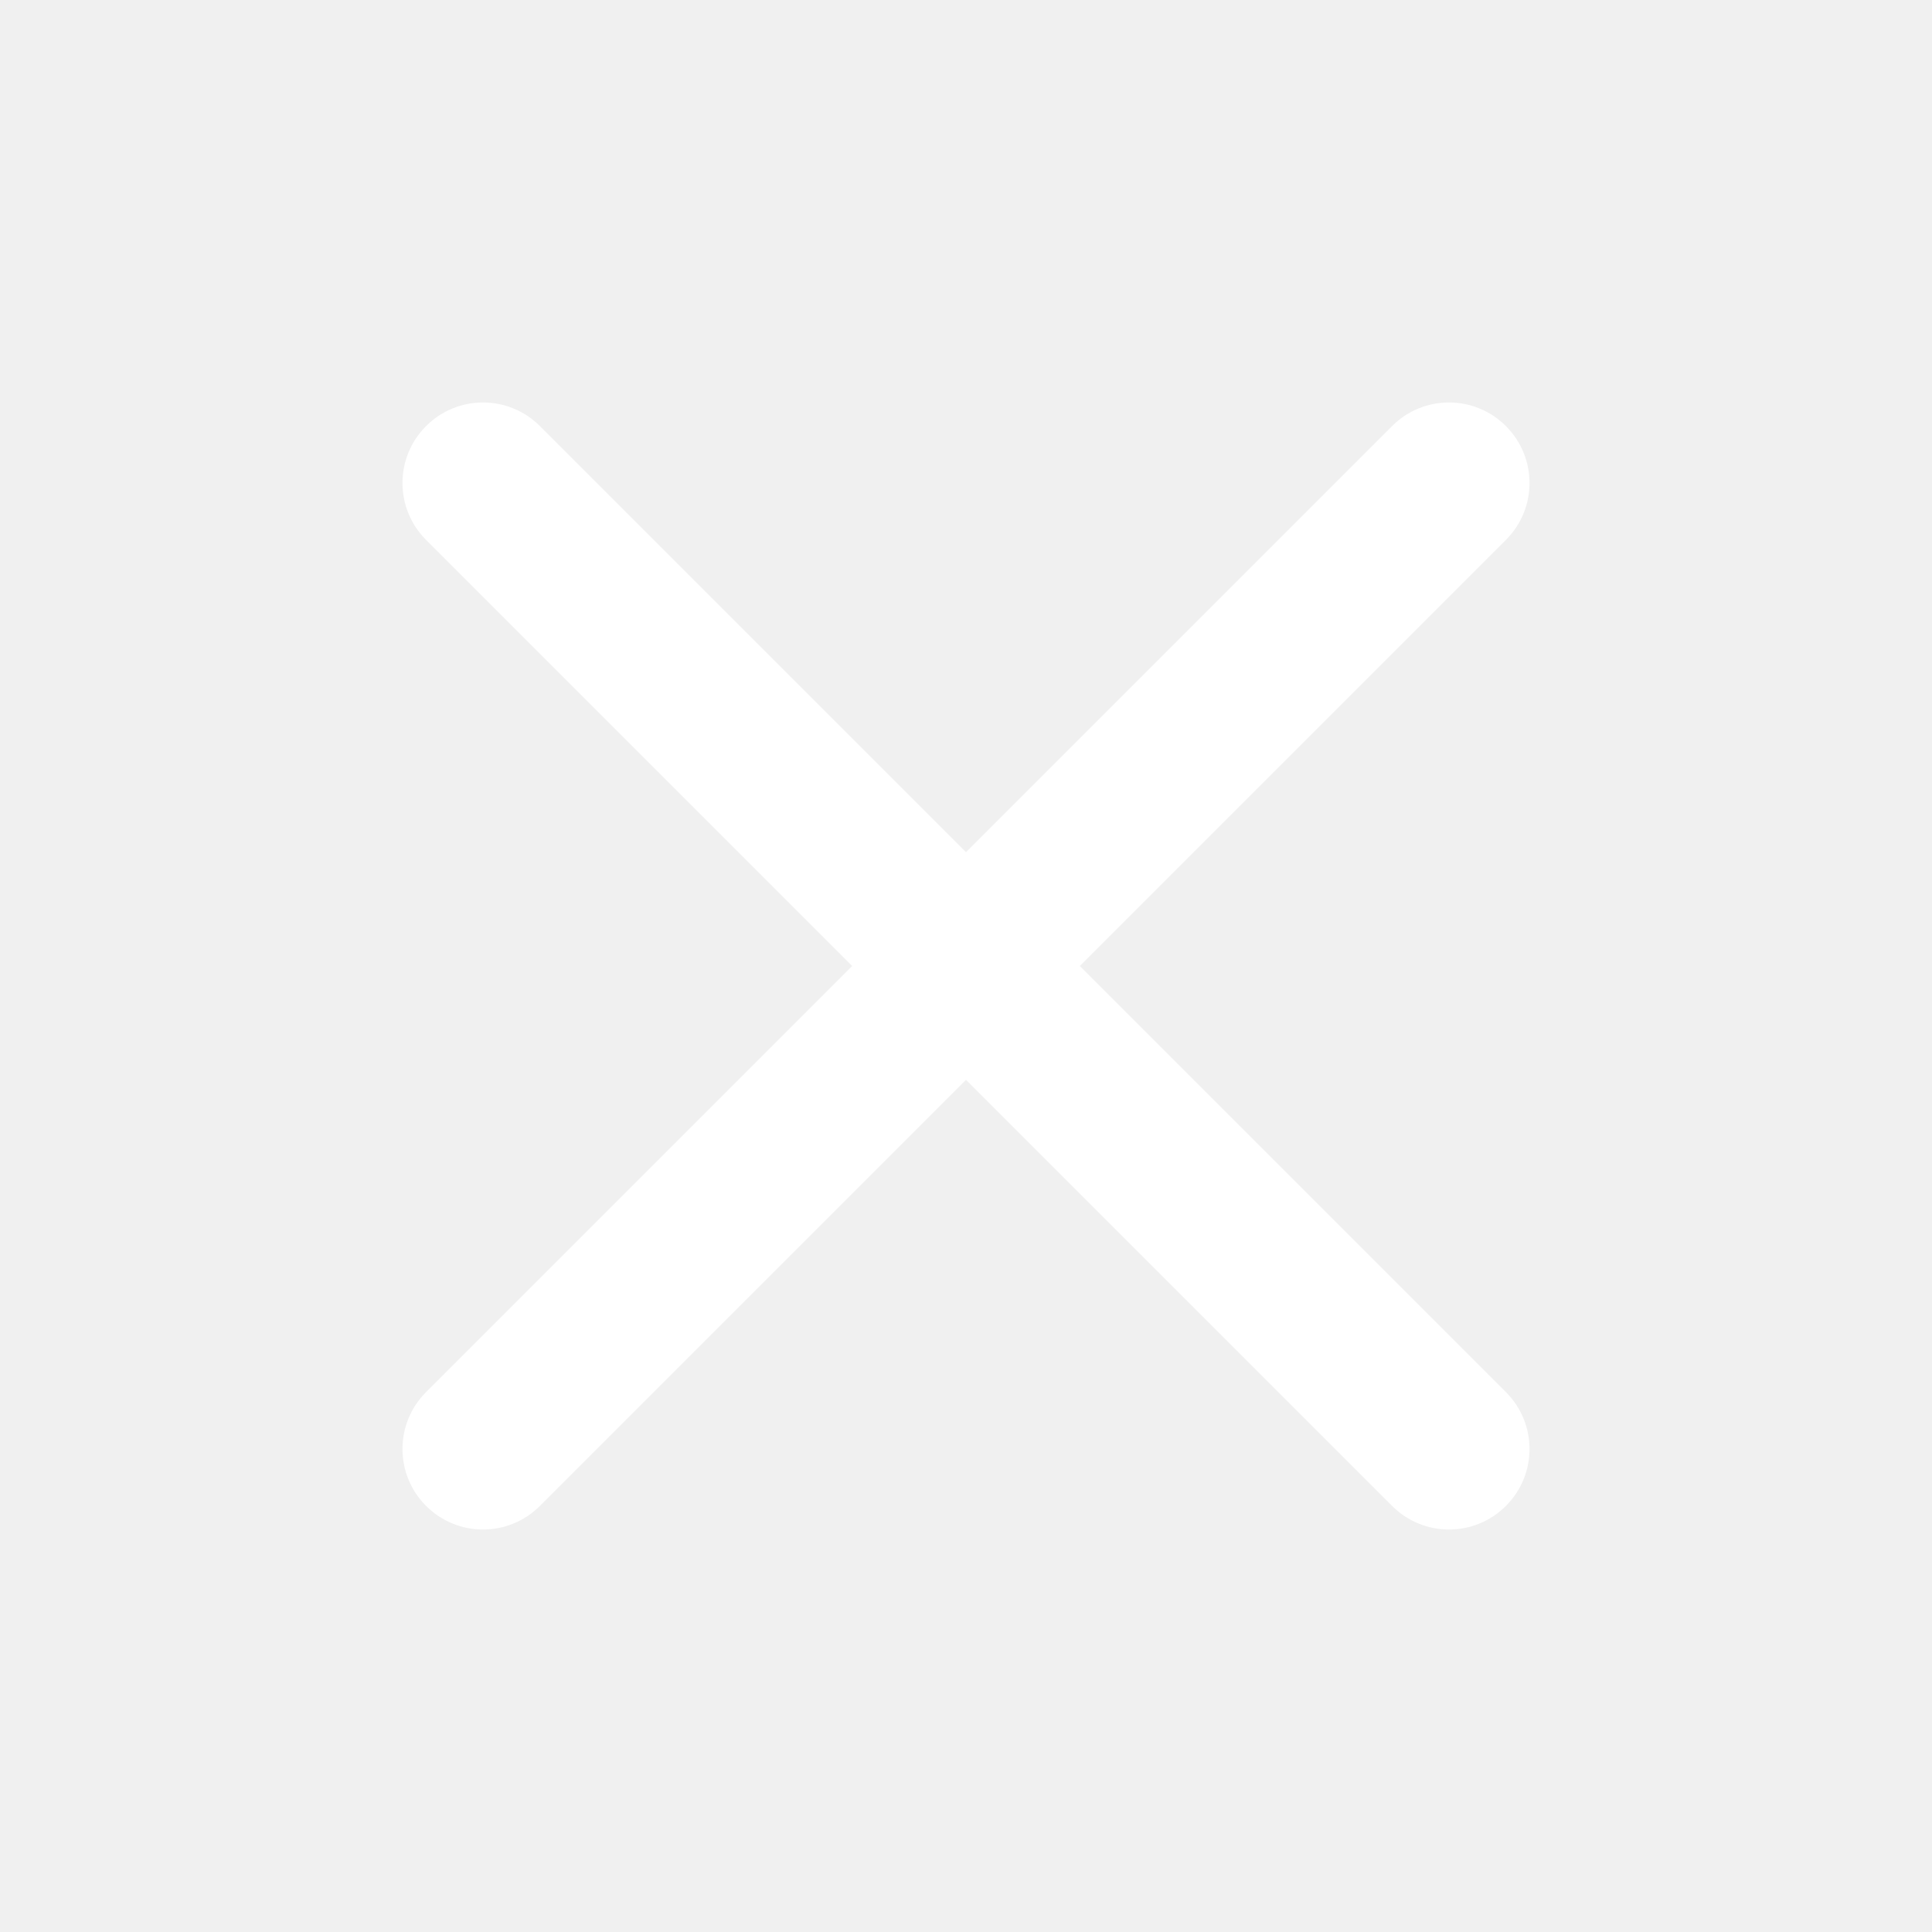
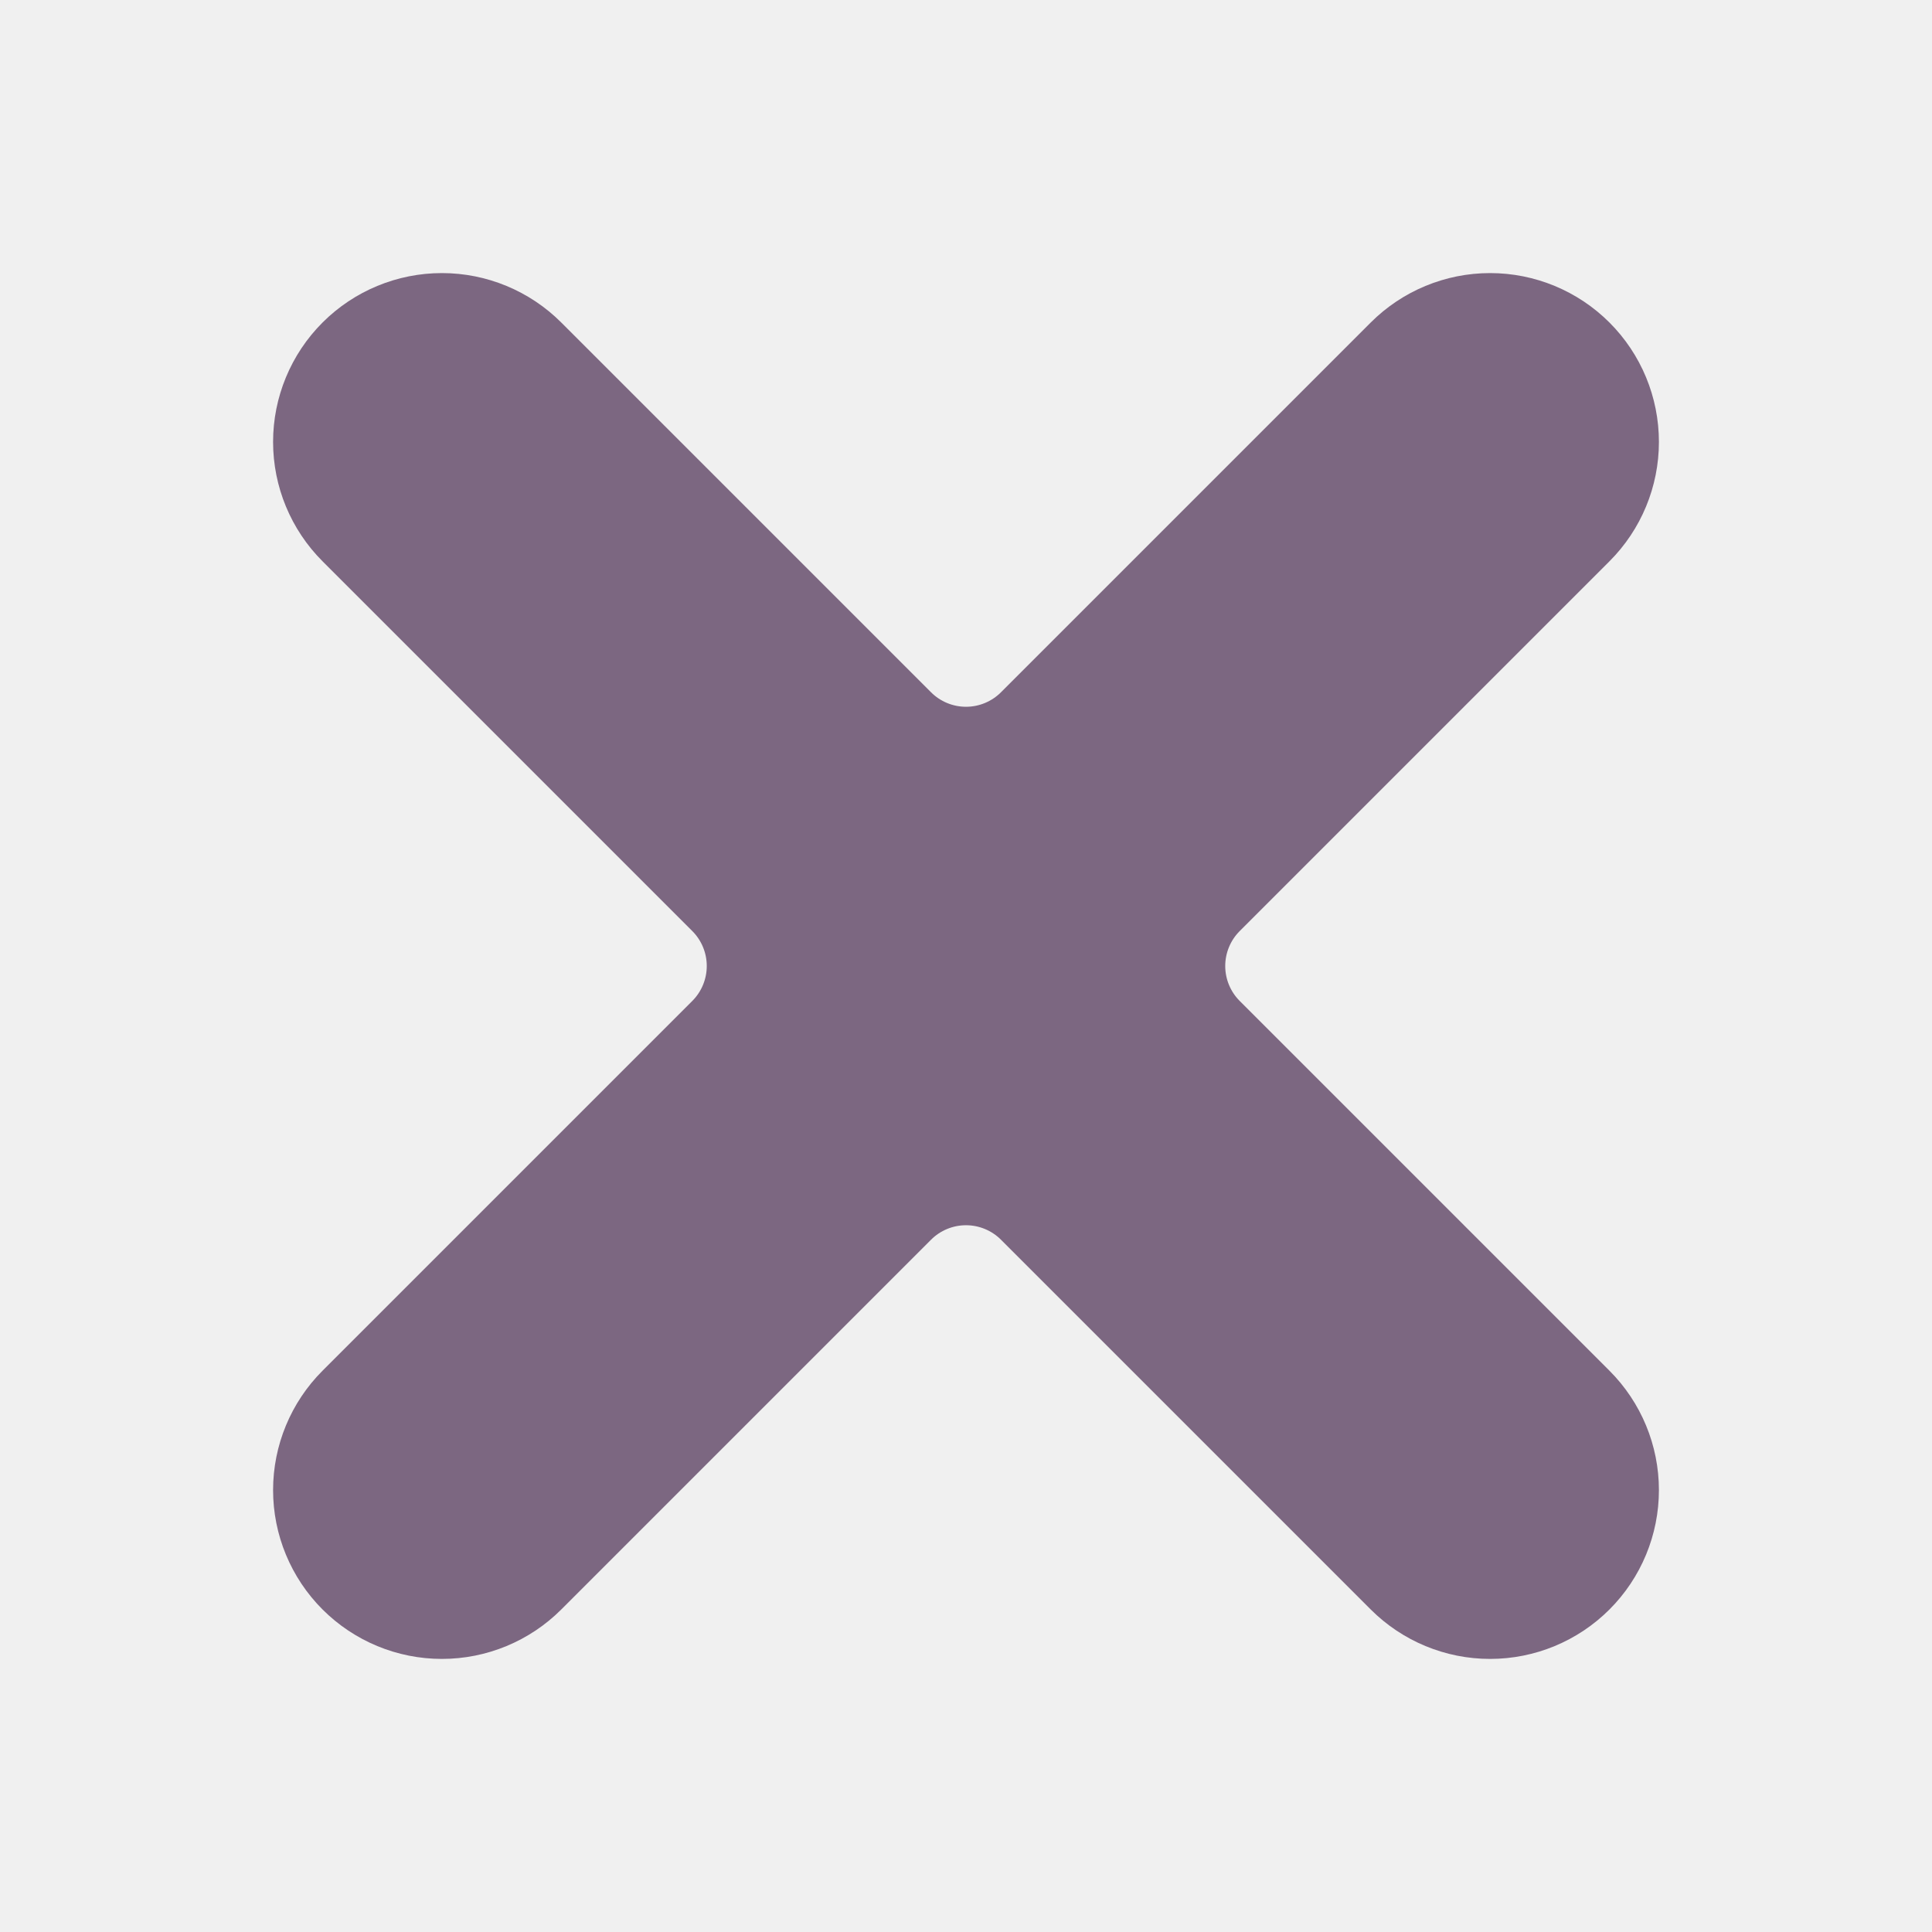
- <svg xmlns="http://www.w3.org/2000/svg" width="800px" height="800px" viewBox="0 0 24 24" fill="none">
-   <g id="SVGRepo_bgCarrier" stroke-width="0" />
-   <g id="SVGRepo_tracerCarrier" stroke-linecap="round" stroke-linejoin="round" />
-   <g id="SVGRepo_iconCarrier">
-     <path fill-rule="evenodd" clip-rule="evenodd" d="M5.293 5.293C5.683 4.902 6.317 4.902 6.707 5.293L12 10.586L17.293 5.293C17.683 4.902 18.317 4.902 18.707 5.293C19.098 5.683 19.098 6.317 18.707 6.707L13.414 12L18.707 17.293C19.098 17.683 19.098 18.317 18.707 18.707C18.317 19.098 17.683 19.098 17.293 18.707L12 13.414L6.707 18.707C6.317 19.098 5.683 19.098 5.293 18.707C4.902 18.317 4.902 17.683 5.293 17.293L10.586 12L5.293 6.707C4.902 6.317 4.902 5.683 5.293 5.293Z" fill="#ffffff" />
+ <svg xmlns="http://www.w3.org/2000/svg" width="100%" height="100%" viewBox="0 0 500 500" version="1.1" xml:space="preserve" style="fill-rule:evenodd;clip-rule:evenodd;stroke-linejoin:round;stroke-miterlimit:2;">
+   <g transform="matrix(0.707107,0.707107,-1.414214,1.414214,432.3852,-285.2338)">
+     <path d="M205.81,281.961C205.81,280.264 204.462,278.637 202.062,277.437C199.662,276.236 196.406,275.562 193.012,275.562L57.684,275.562C46.097,275.562 34.984,273.261 26.791,269.164C18.597,265.067 13.994,259.511 13.994,253.717L13.994,253.716C13.994,247.922 18.597,242.366 26.791,238.269C34.984,234.172 46.097,231.871 57.684,231.871L193.012,231.871C196.406,231.871 199.662,231.197 202.062,229.997C204.462,228.797 205.81,227.169 205.81,225.472L205.81,157.808C205.81,152.014 210.413,146.458 218.607,142.361C226.8,138.265 237.913,135.963 249.5,135.963L249.503,135.963C261.09,135.963 272.203,138.265 280.396,142.361C288.59,146.458 293.193,152.014 293.193,157.808L293.193,225.472C293.193,227.169 294.541,228.797 296.942,229.997C299.342,231.197 302.597,231.871 305.991,231.871L441.319,231.871C452.906,231.871 464.019,234.172 472.212,238.269C480.406,242.366 485.009,247.922 485.009,253.716L485.009,253.717C485.009,259.511 480.406,265.067 472.212,269.164C464.019,273.261 452.906,275.562 441.319,275.562L305.991,275.562C302.597,275.562 299.342,276.236 296.942,277.437C294.541,278.637 293.193,280.264 293.193,281.961L293.193,349.625C293.193,355.419 288.59,360.975 280.396,365.072C272.203,369.169 261.09,371.47 249.503,371.47L249.5,371.47C237.913,371.47 226.8,369.169 218.607,365.072C210.413,360.975 205.81,355.419 205.81,349.625L205.81,281.961Z" style="fill:rgb(124,103,129);" />
  </g>
</svg>
